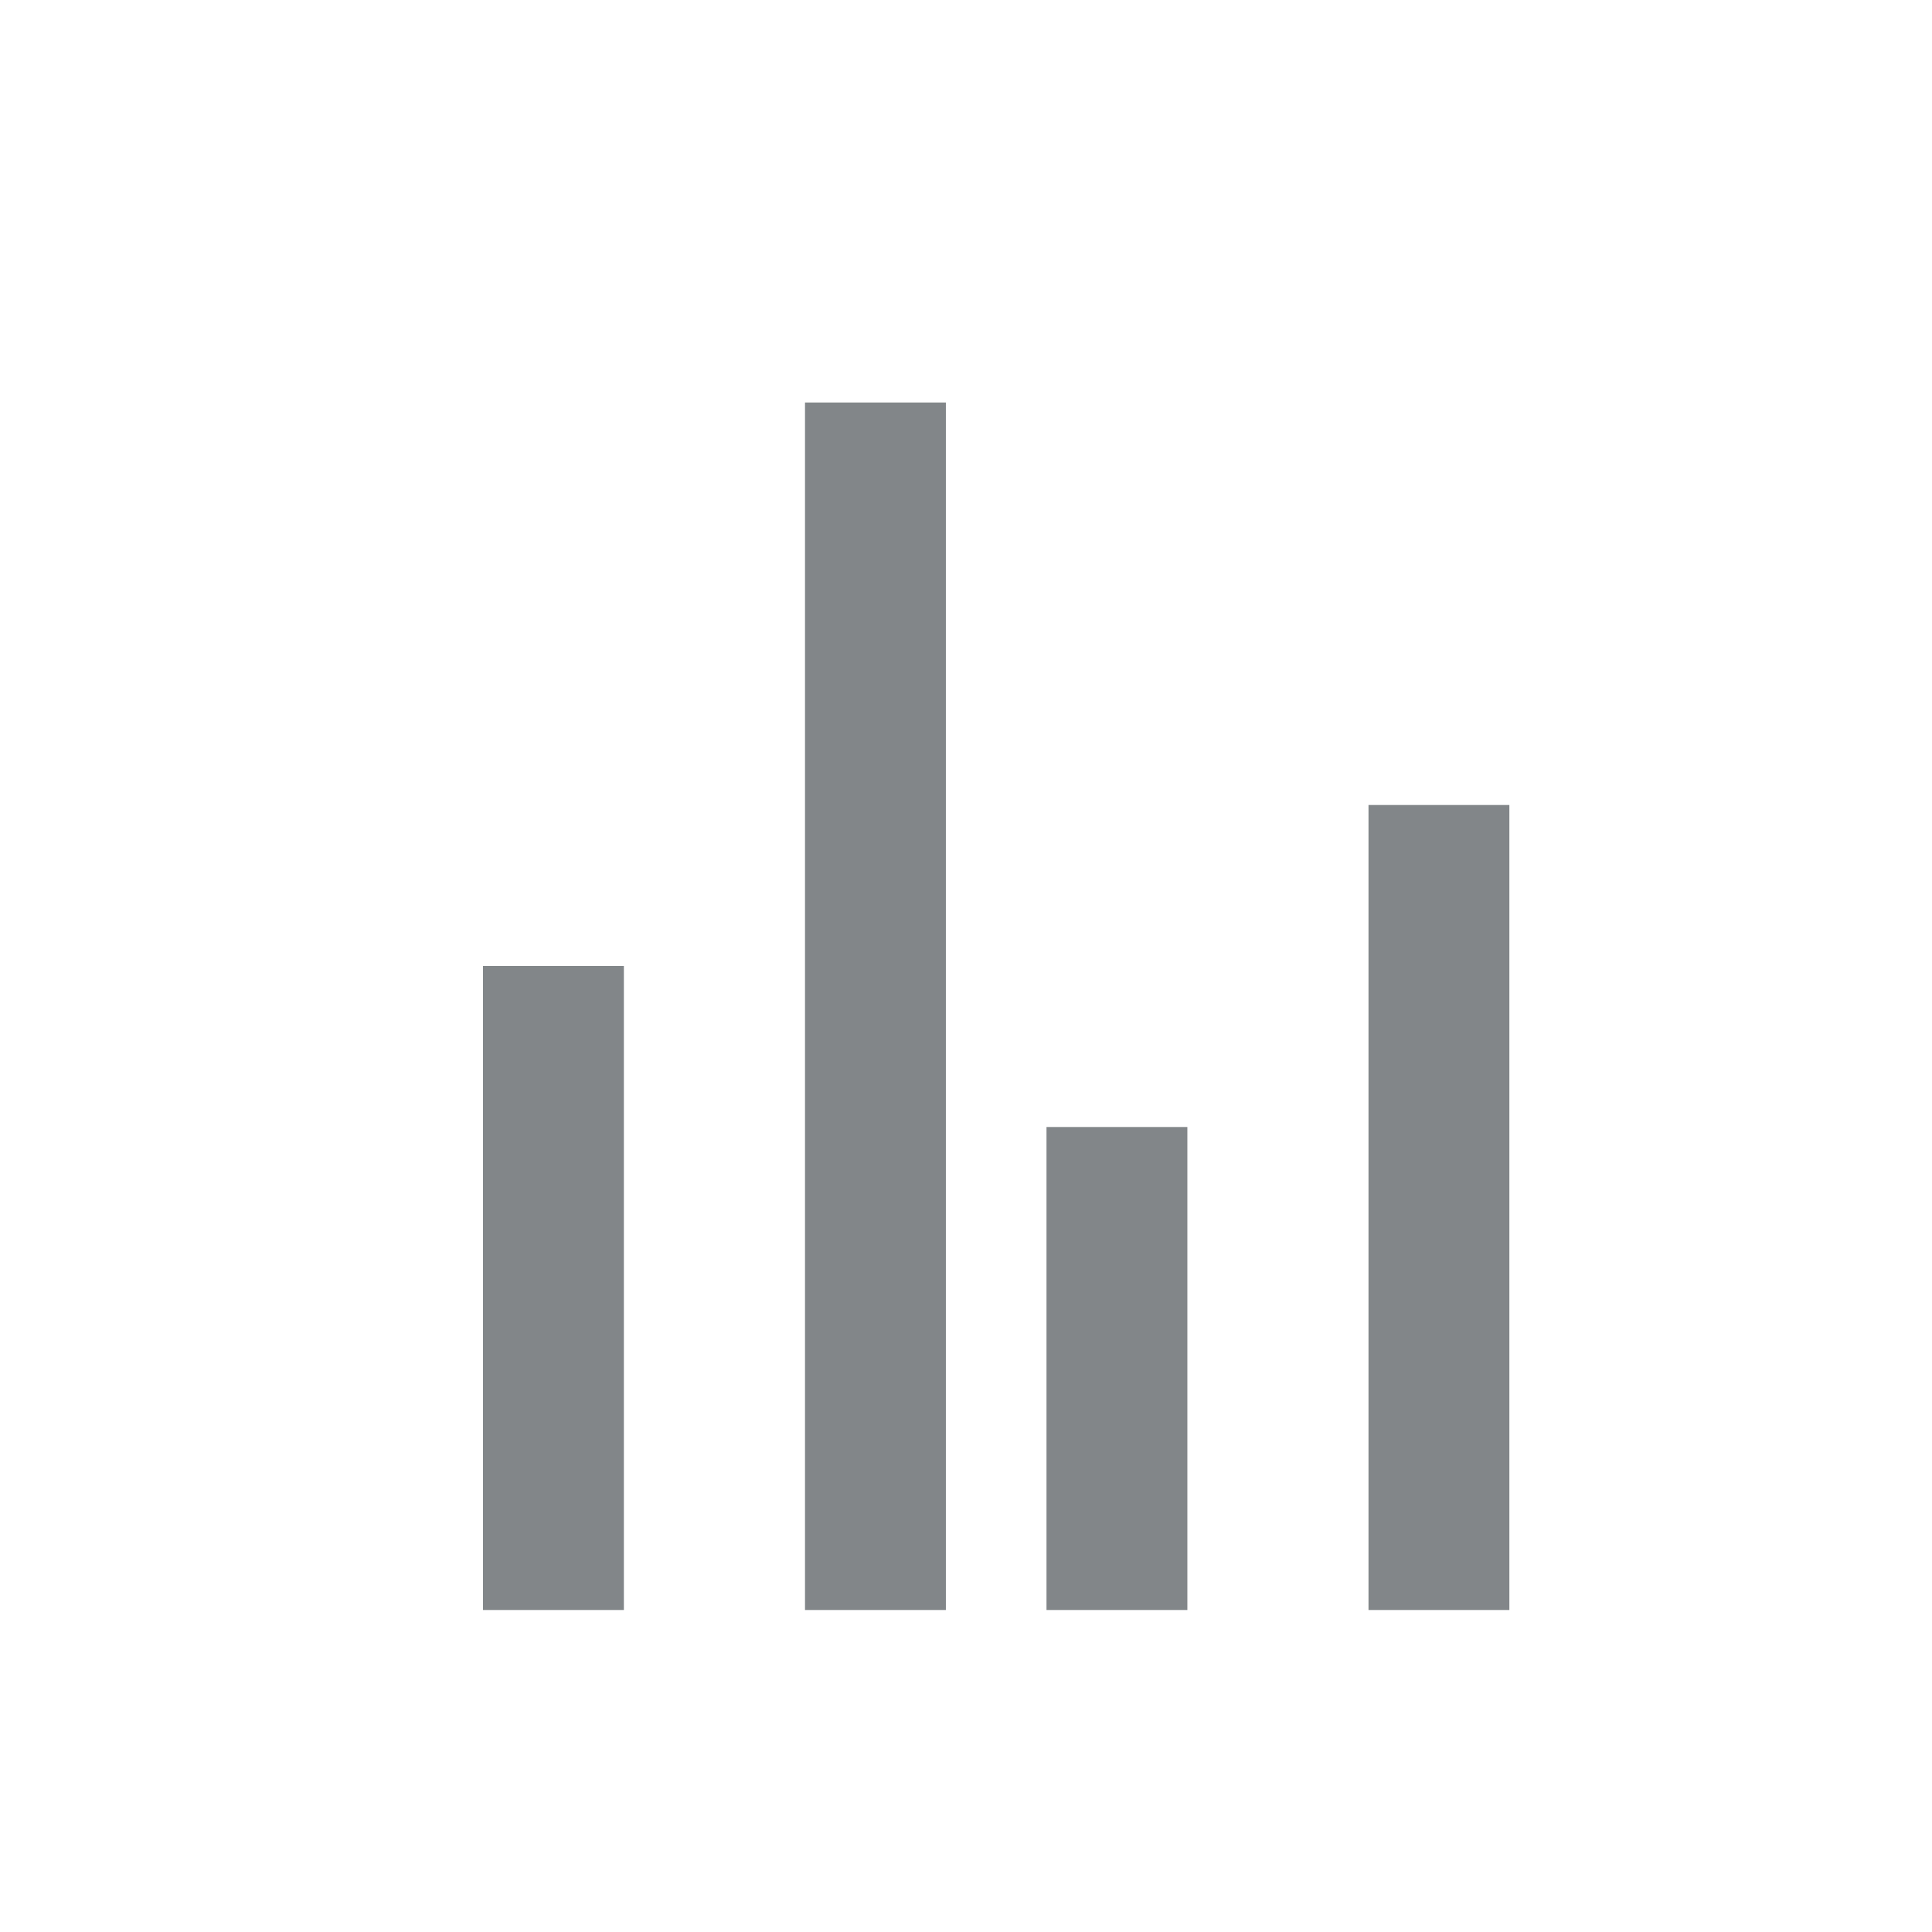
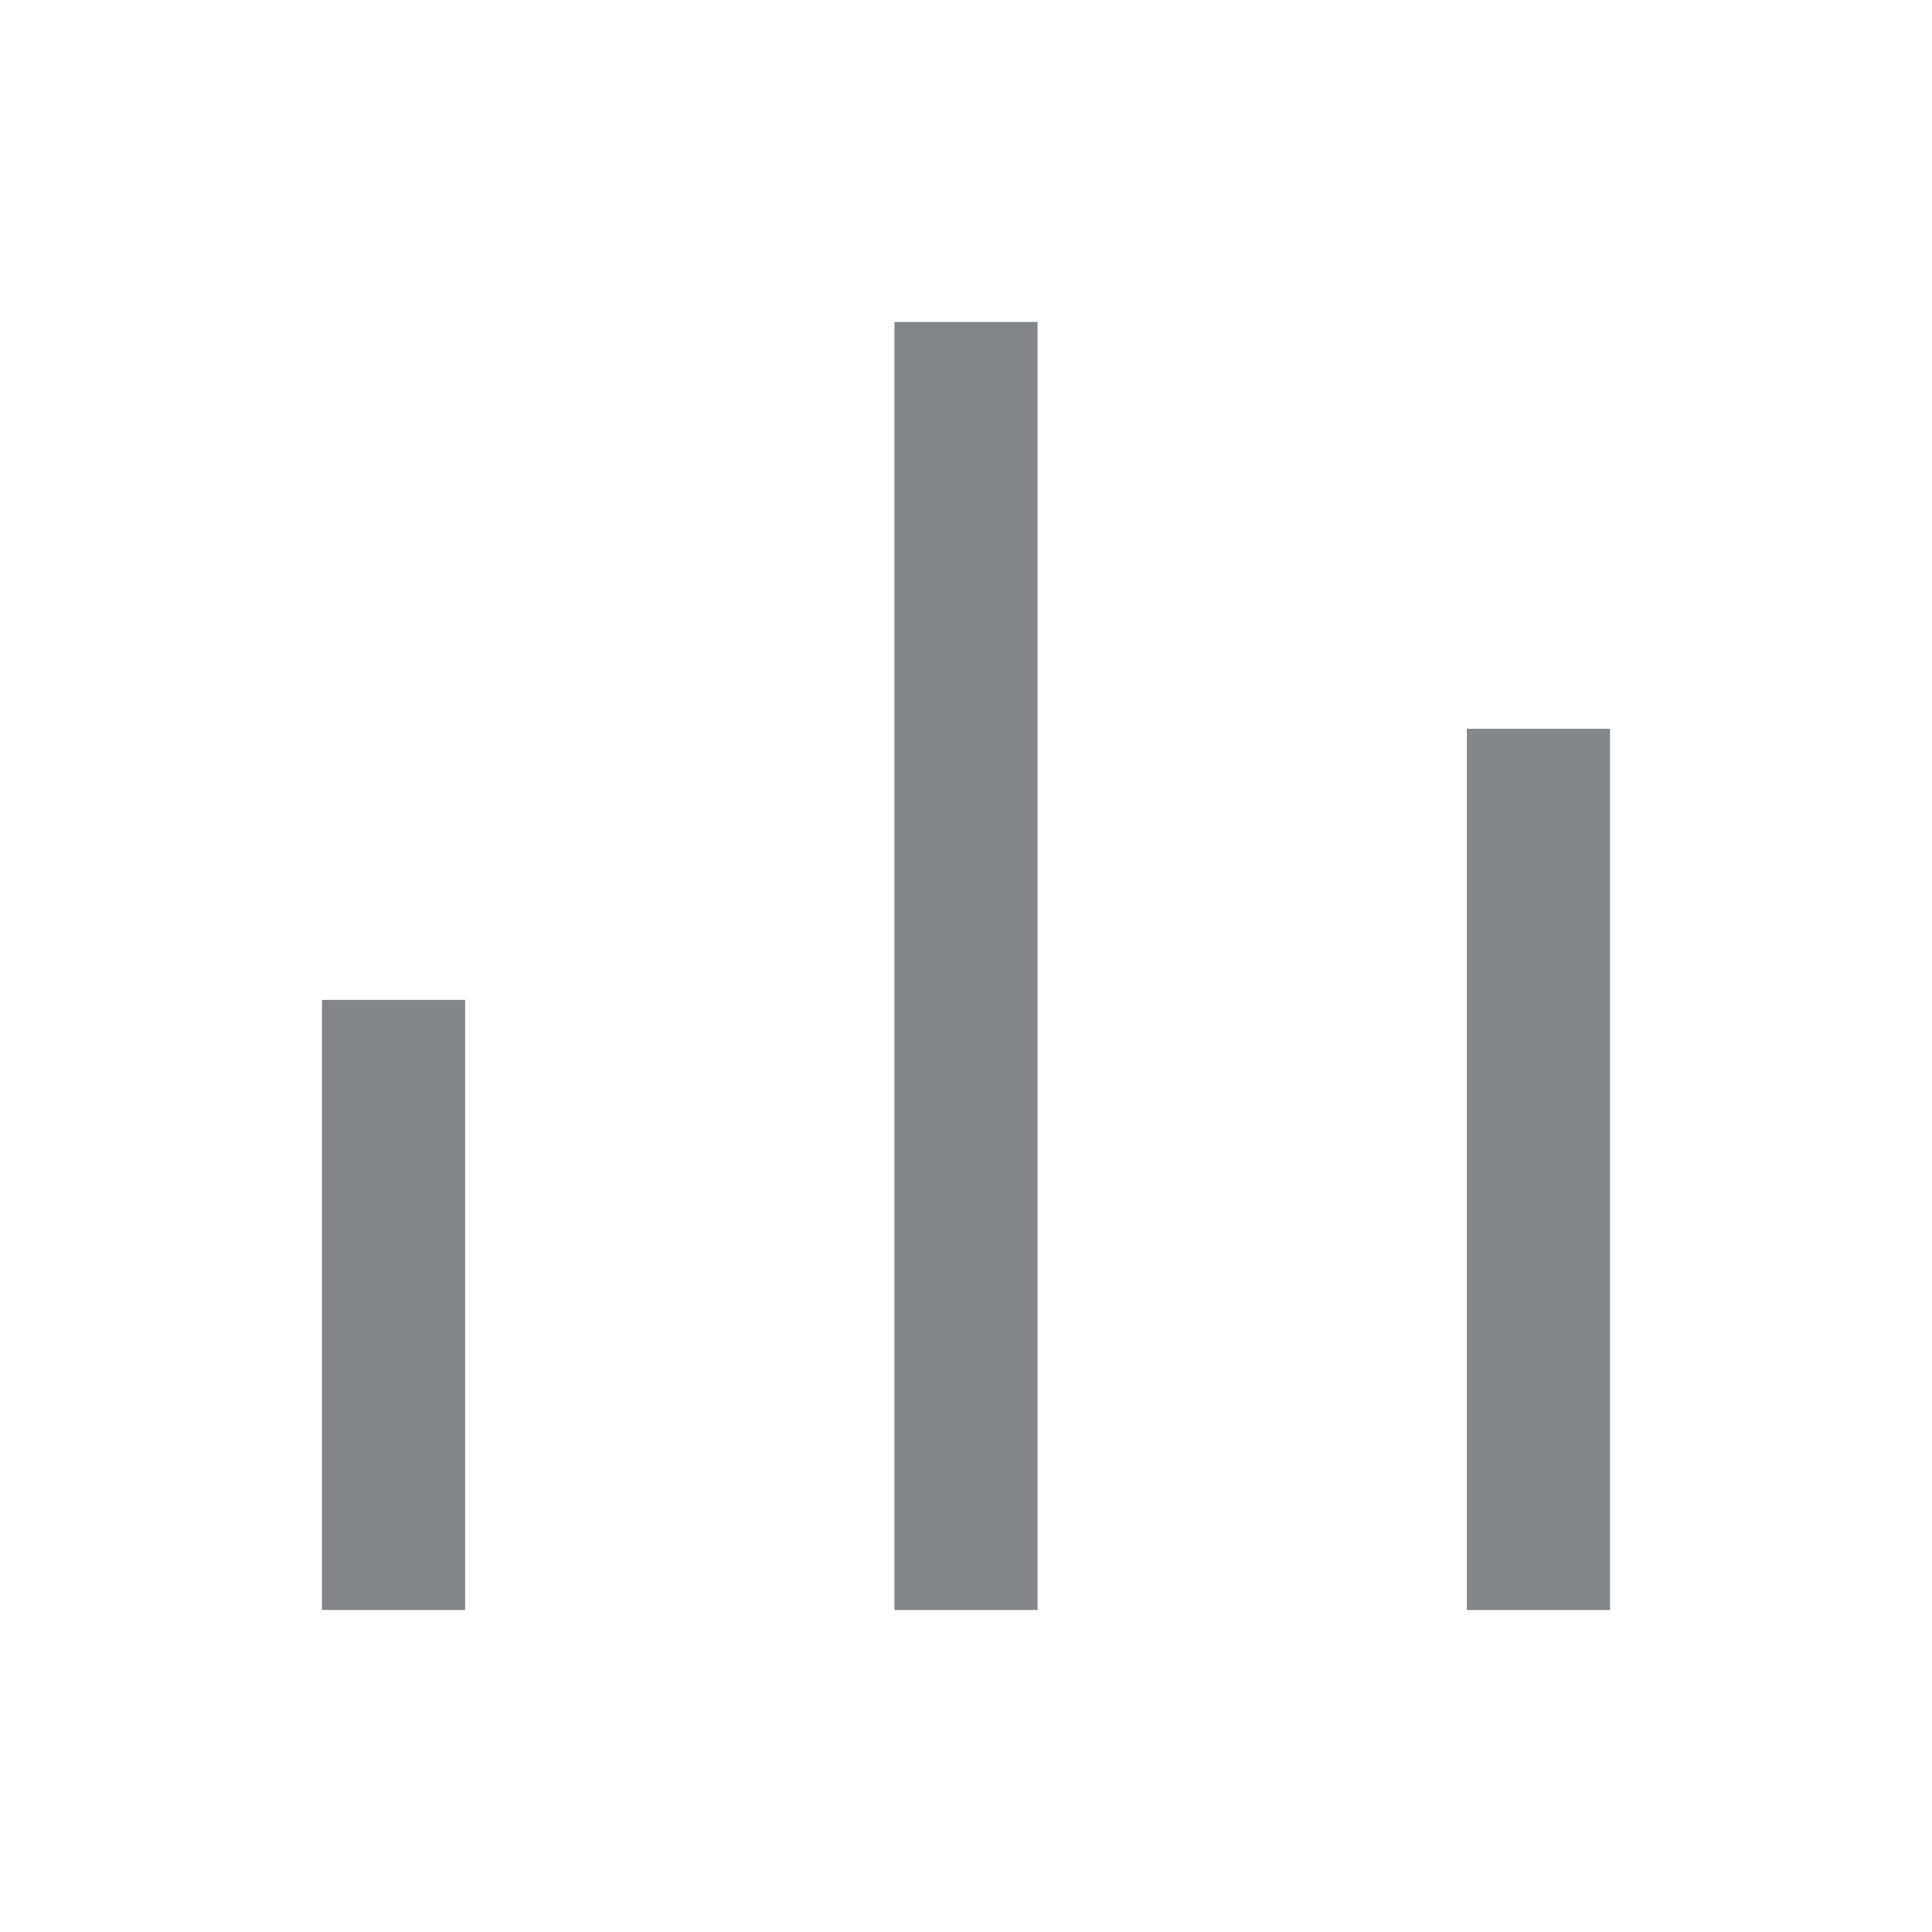
<svg xmlns="http://www.w3.org/2000/svg" width="24" height="24" viewBox="0 0 24 24" fill="none">
-   <path fill-rule="evenodd" clip-rule="evenodd" d="M10 5V20H11.75V5H10ZM6 12V20H7.75V12H6ZM13 20V14H14.75V20H13ZM17 10V20H18.75V10H17Z" fill="#828689" />
+   <path d="M4 12.421H5.778V20H4V12.421ZM18.222 9.053H20V20H18.222V9.053ZM11.111 4H12.889V20H11.111V4Z" fill="#828689" />
</svg>
